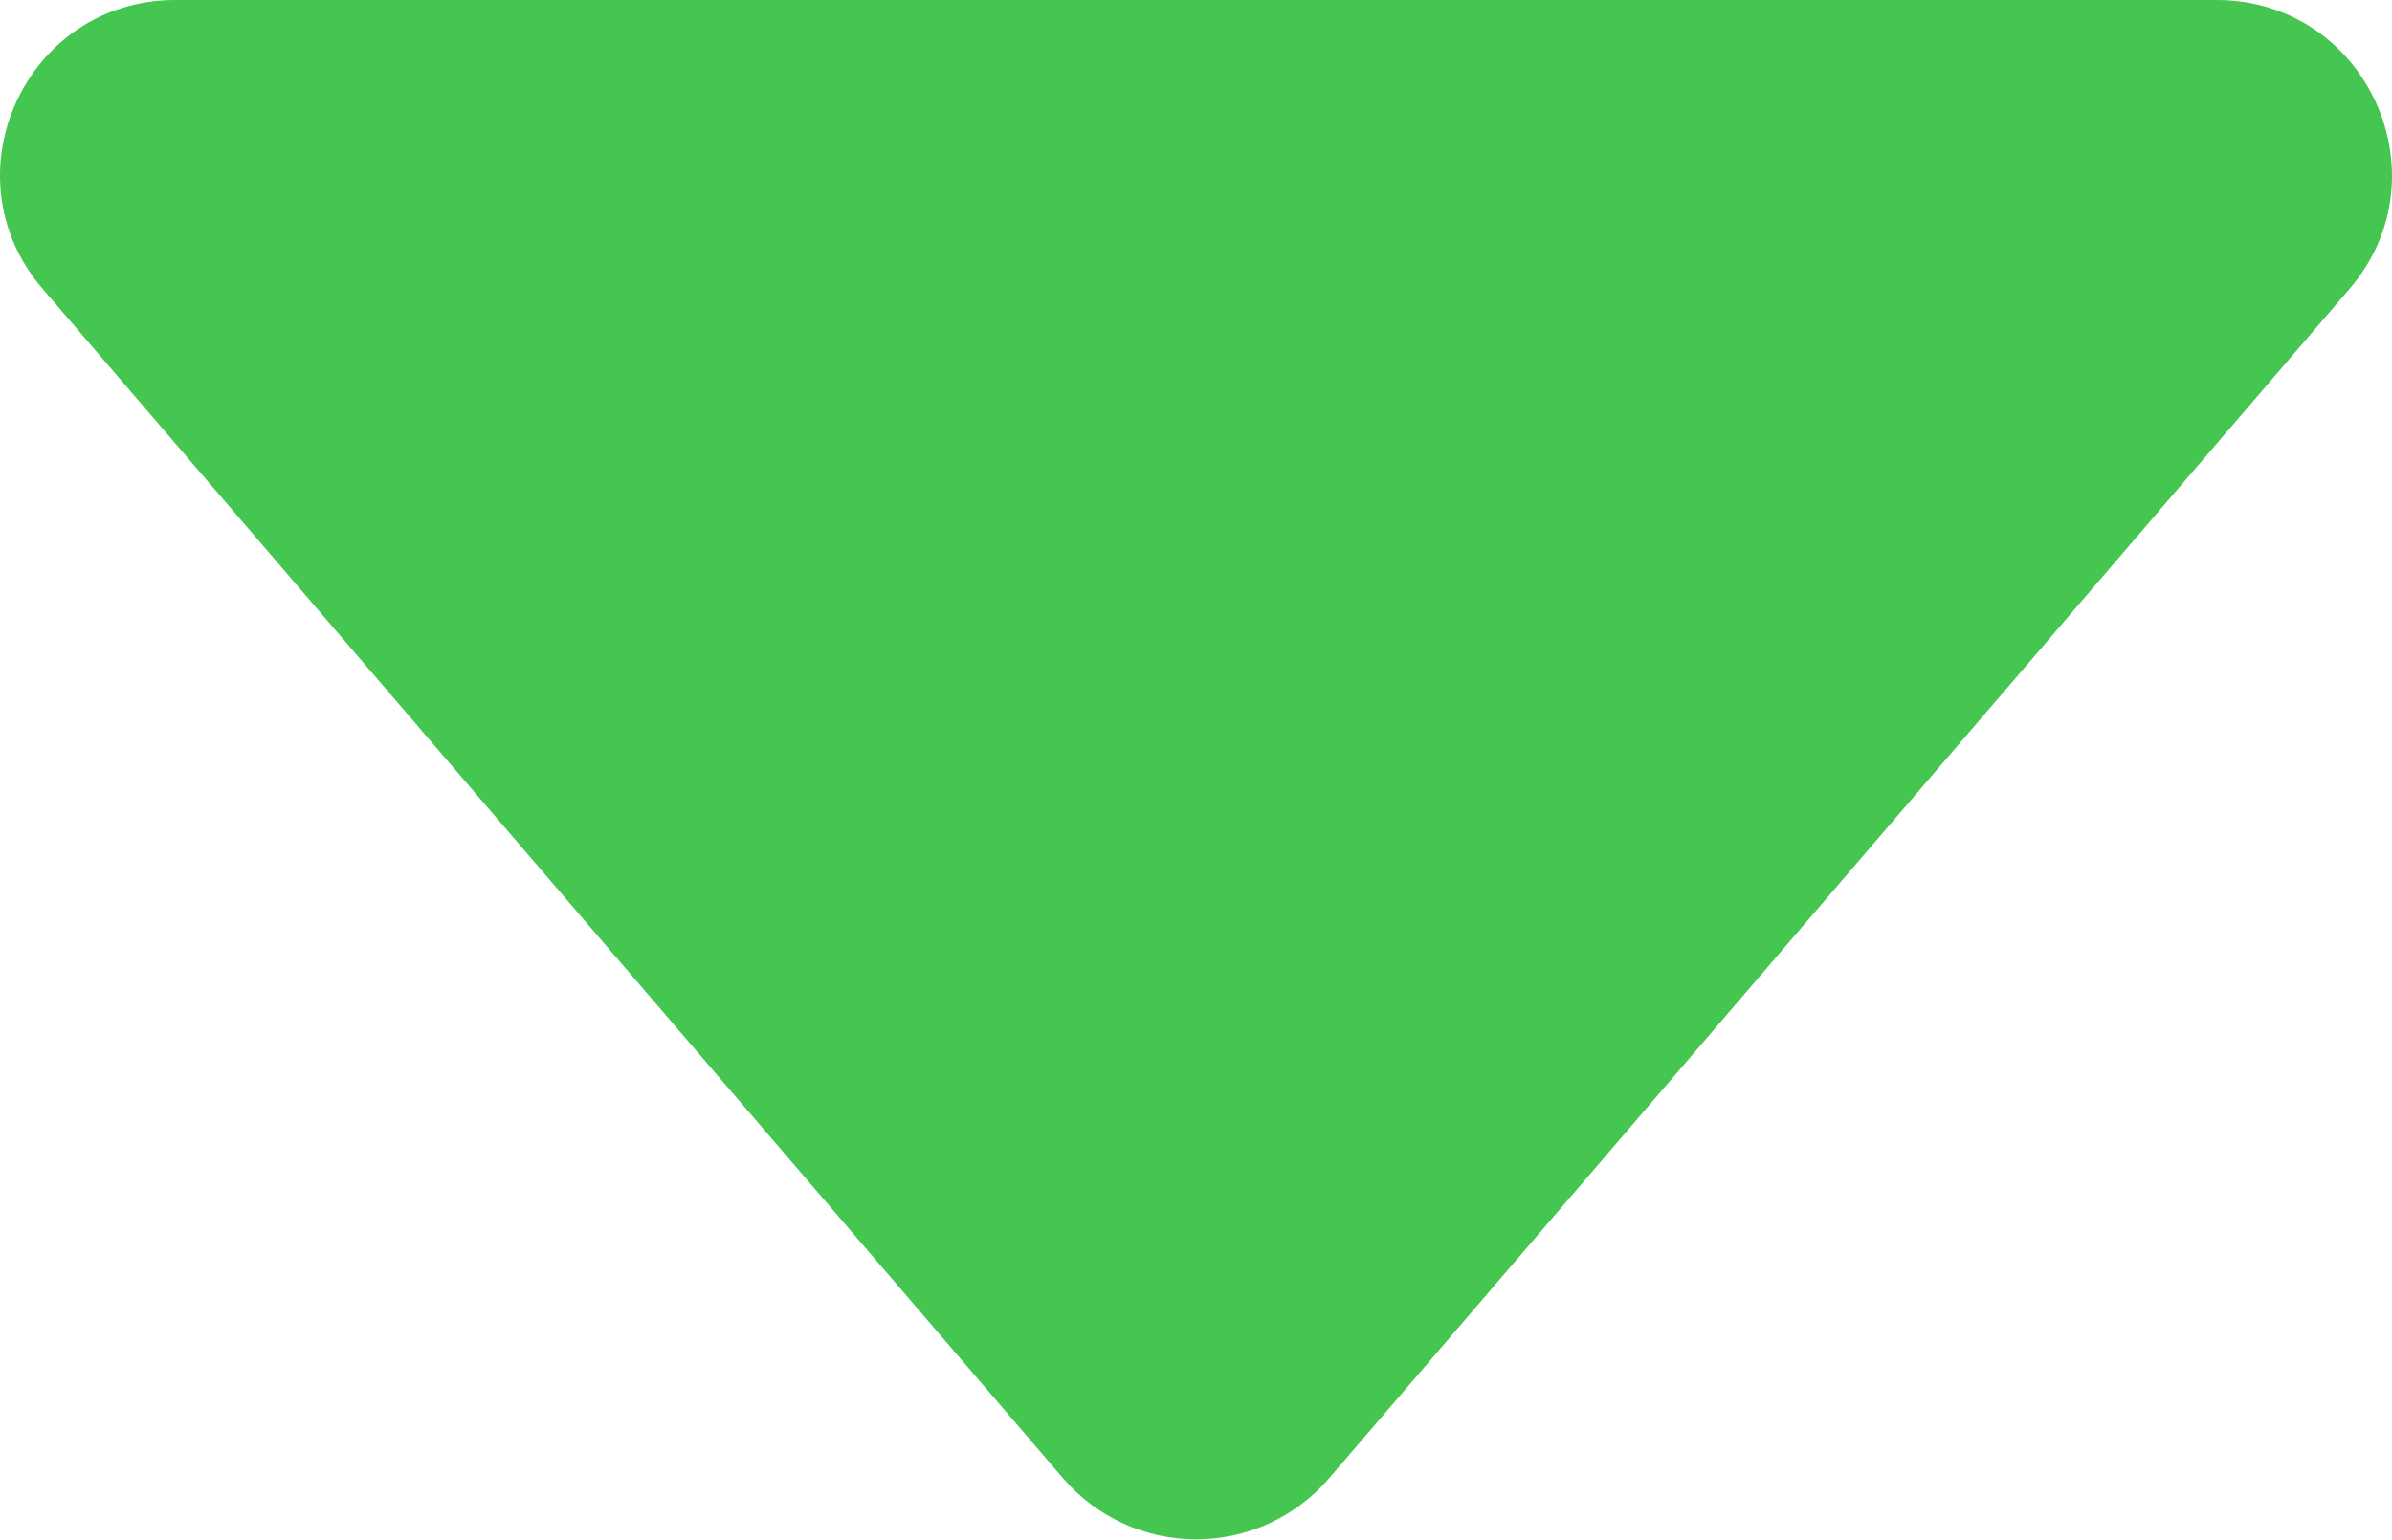
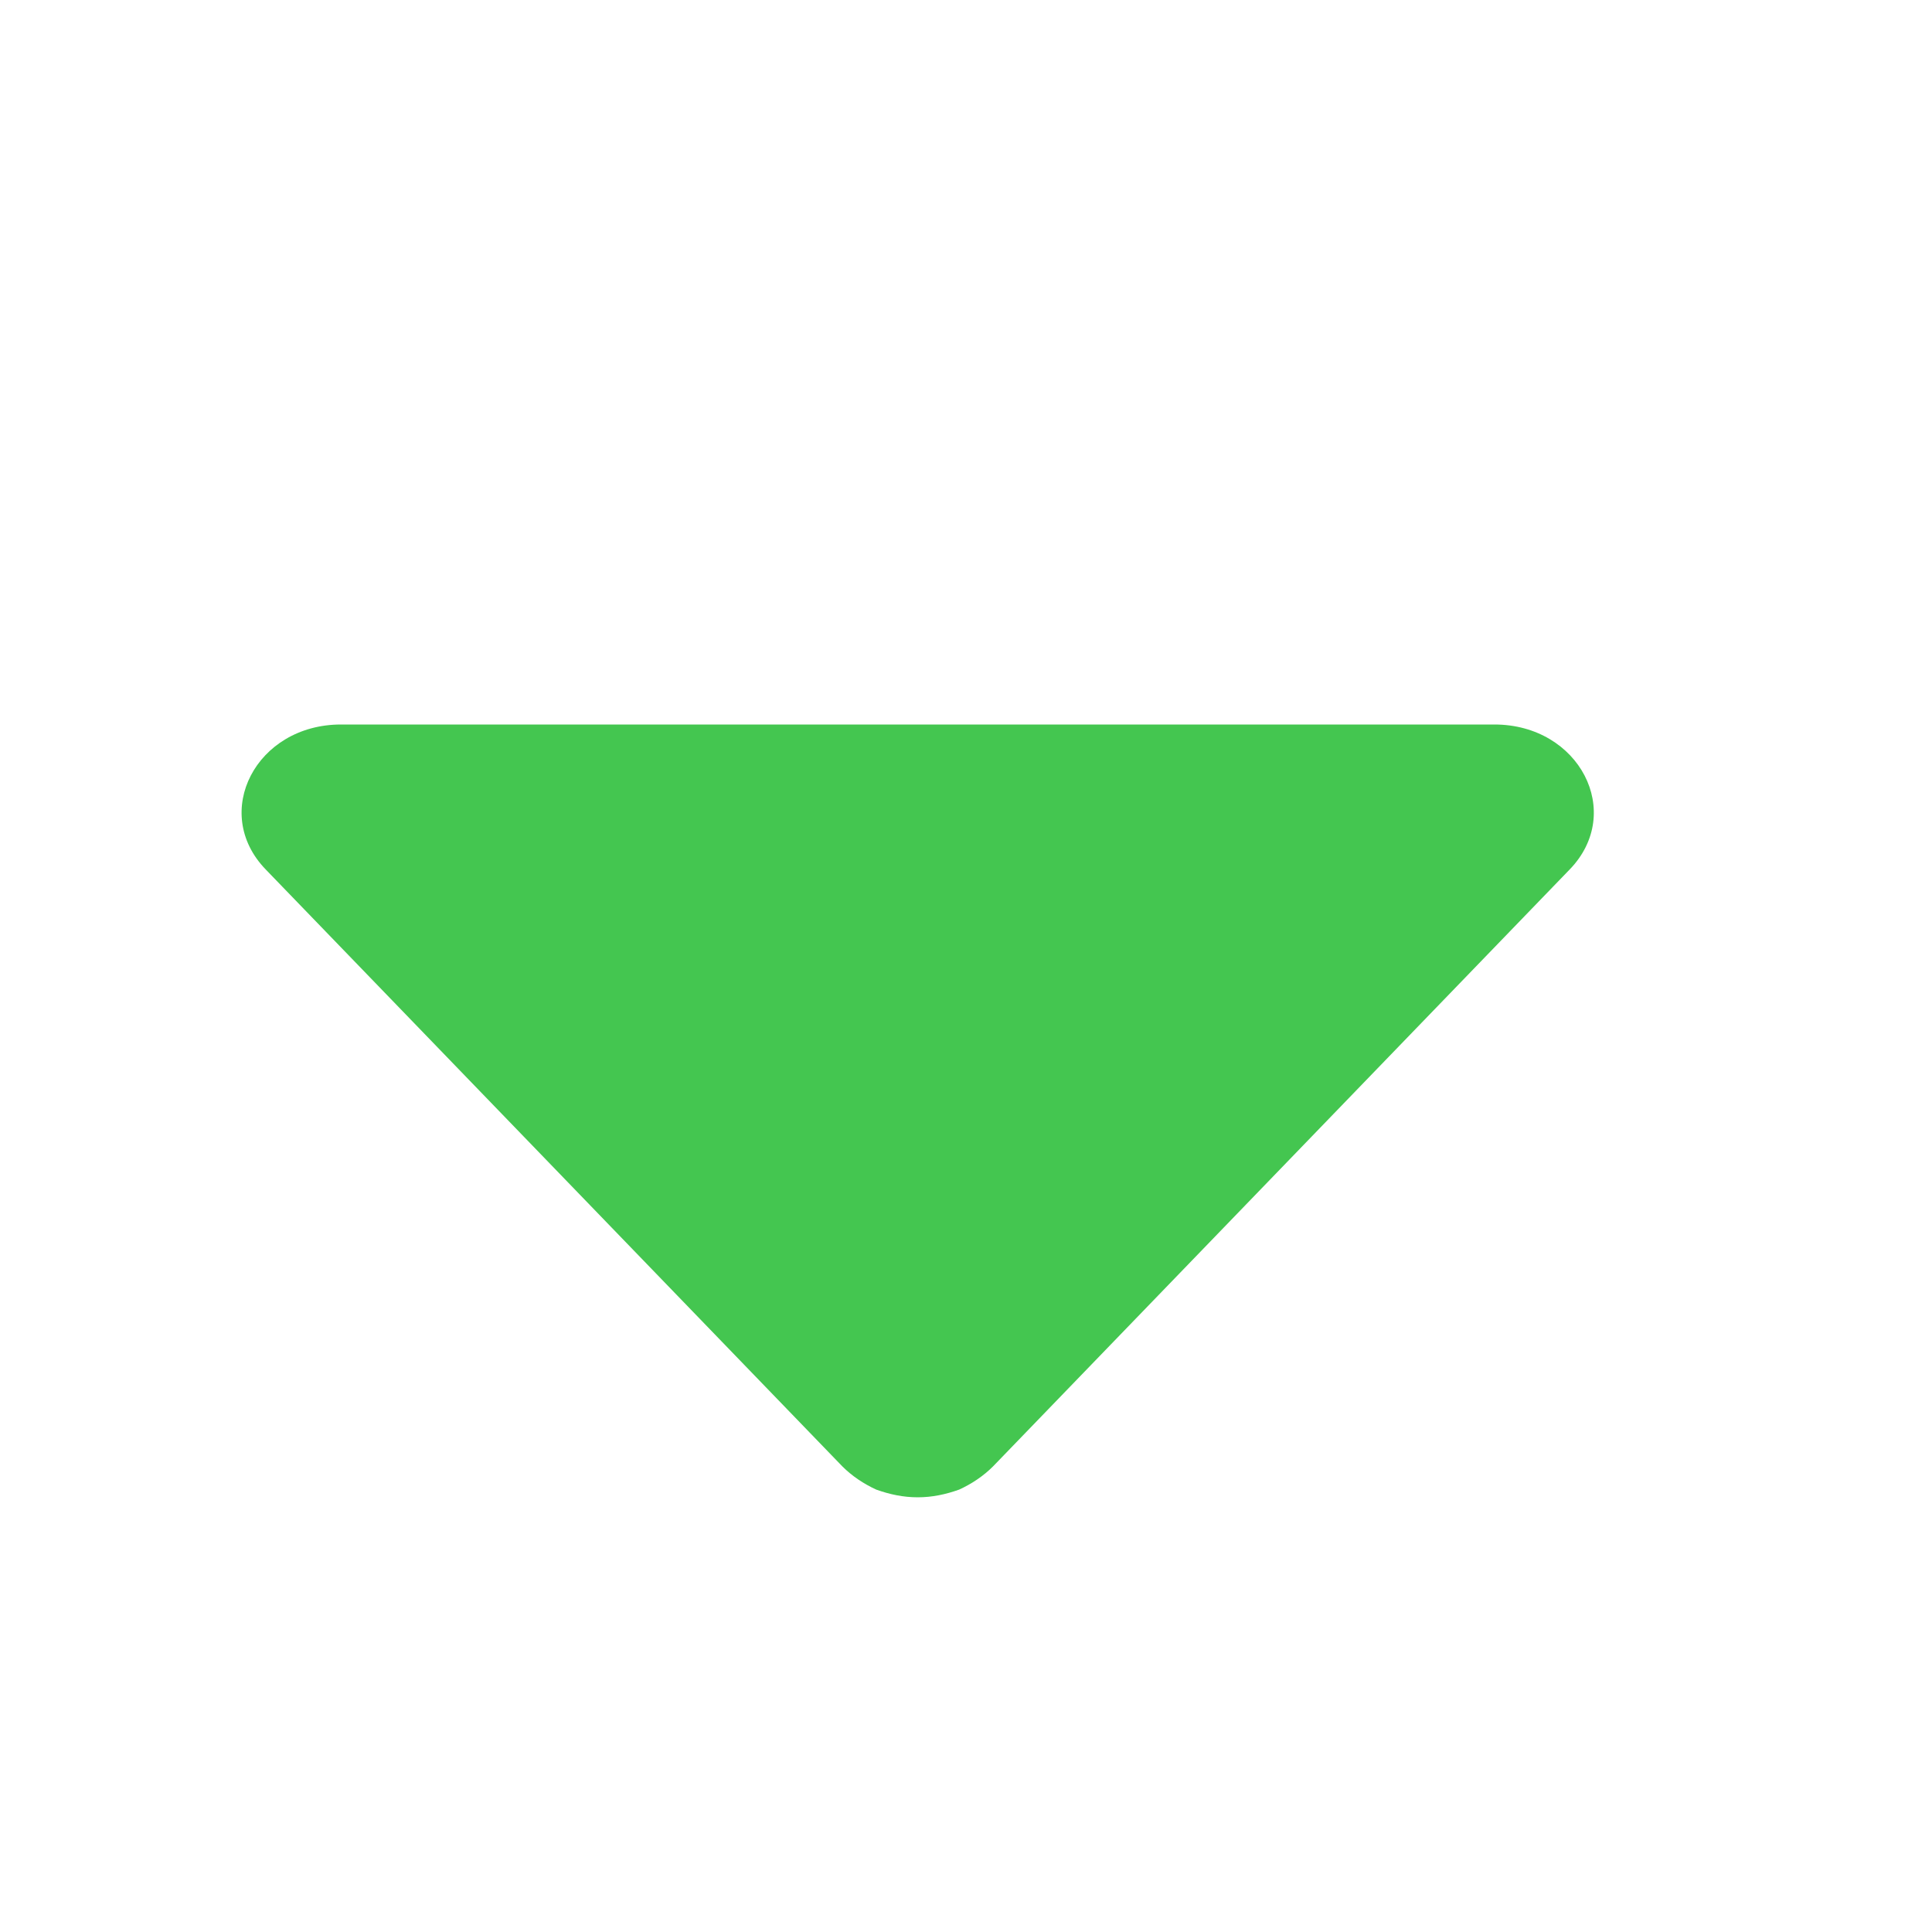
- <svg xmlns="http://www.w3.org/2000/svg" width="247" height="159" viewBox="0 0 247 159" fill="none">
-   <path d="M4.409 29.839L109.776 152.69C111.474 154.669 113.581 156.258 115.951 157.347C118.322 158.436 120.901 159 123.51 159C126.119 159 128.698 158.436 131.068 157.347C133.439 156.258 135.546 154.669 137.244 152.69L242.611 29.839C252.667 18.113 244.33 0 228.877 0H18.113C2.66 0 -5.677 18.113 4.409 29.839V29.839Z" fill="#44C650" />
+ <svg xmlns="http://www.w3.org/2000/svg" width="2" height="2" viewBox="0 0 2 2" fill="none">
+   <path d="M0.275 0.9L0.872 1.518C0.882 1.528 0.894 1.536 0.907 1.542C0.921 1.547 0.935 1.55 0.95 1.55C0.965 1.55 0.979 1.547 0.993 1.542C1.006 1.536 1.018 1.528 1.028 1.518L1.625 0.9C1.682 0.841 1.635 0.75 1.547 0.75H0.353C0.265 0.75 0.218 0.841 0.275 0.9Z" fill="#44C650" />
</svg>
